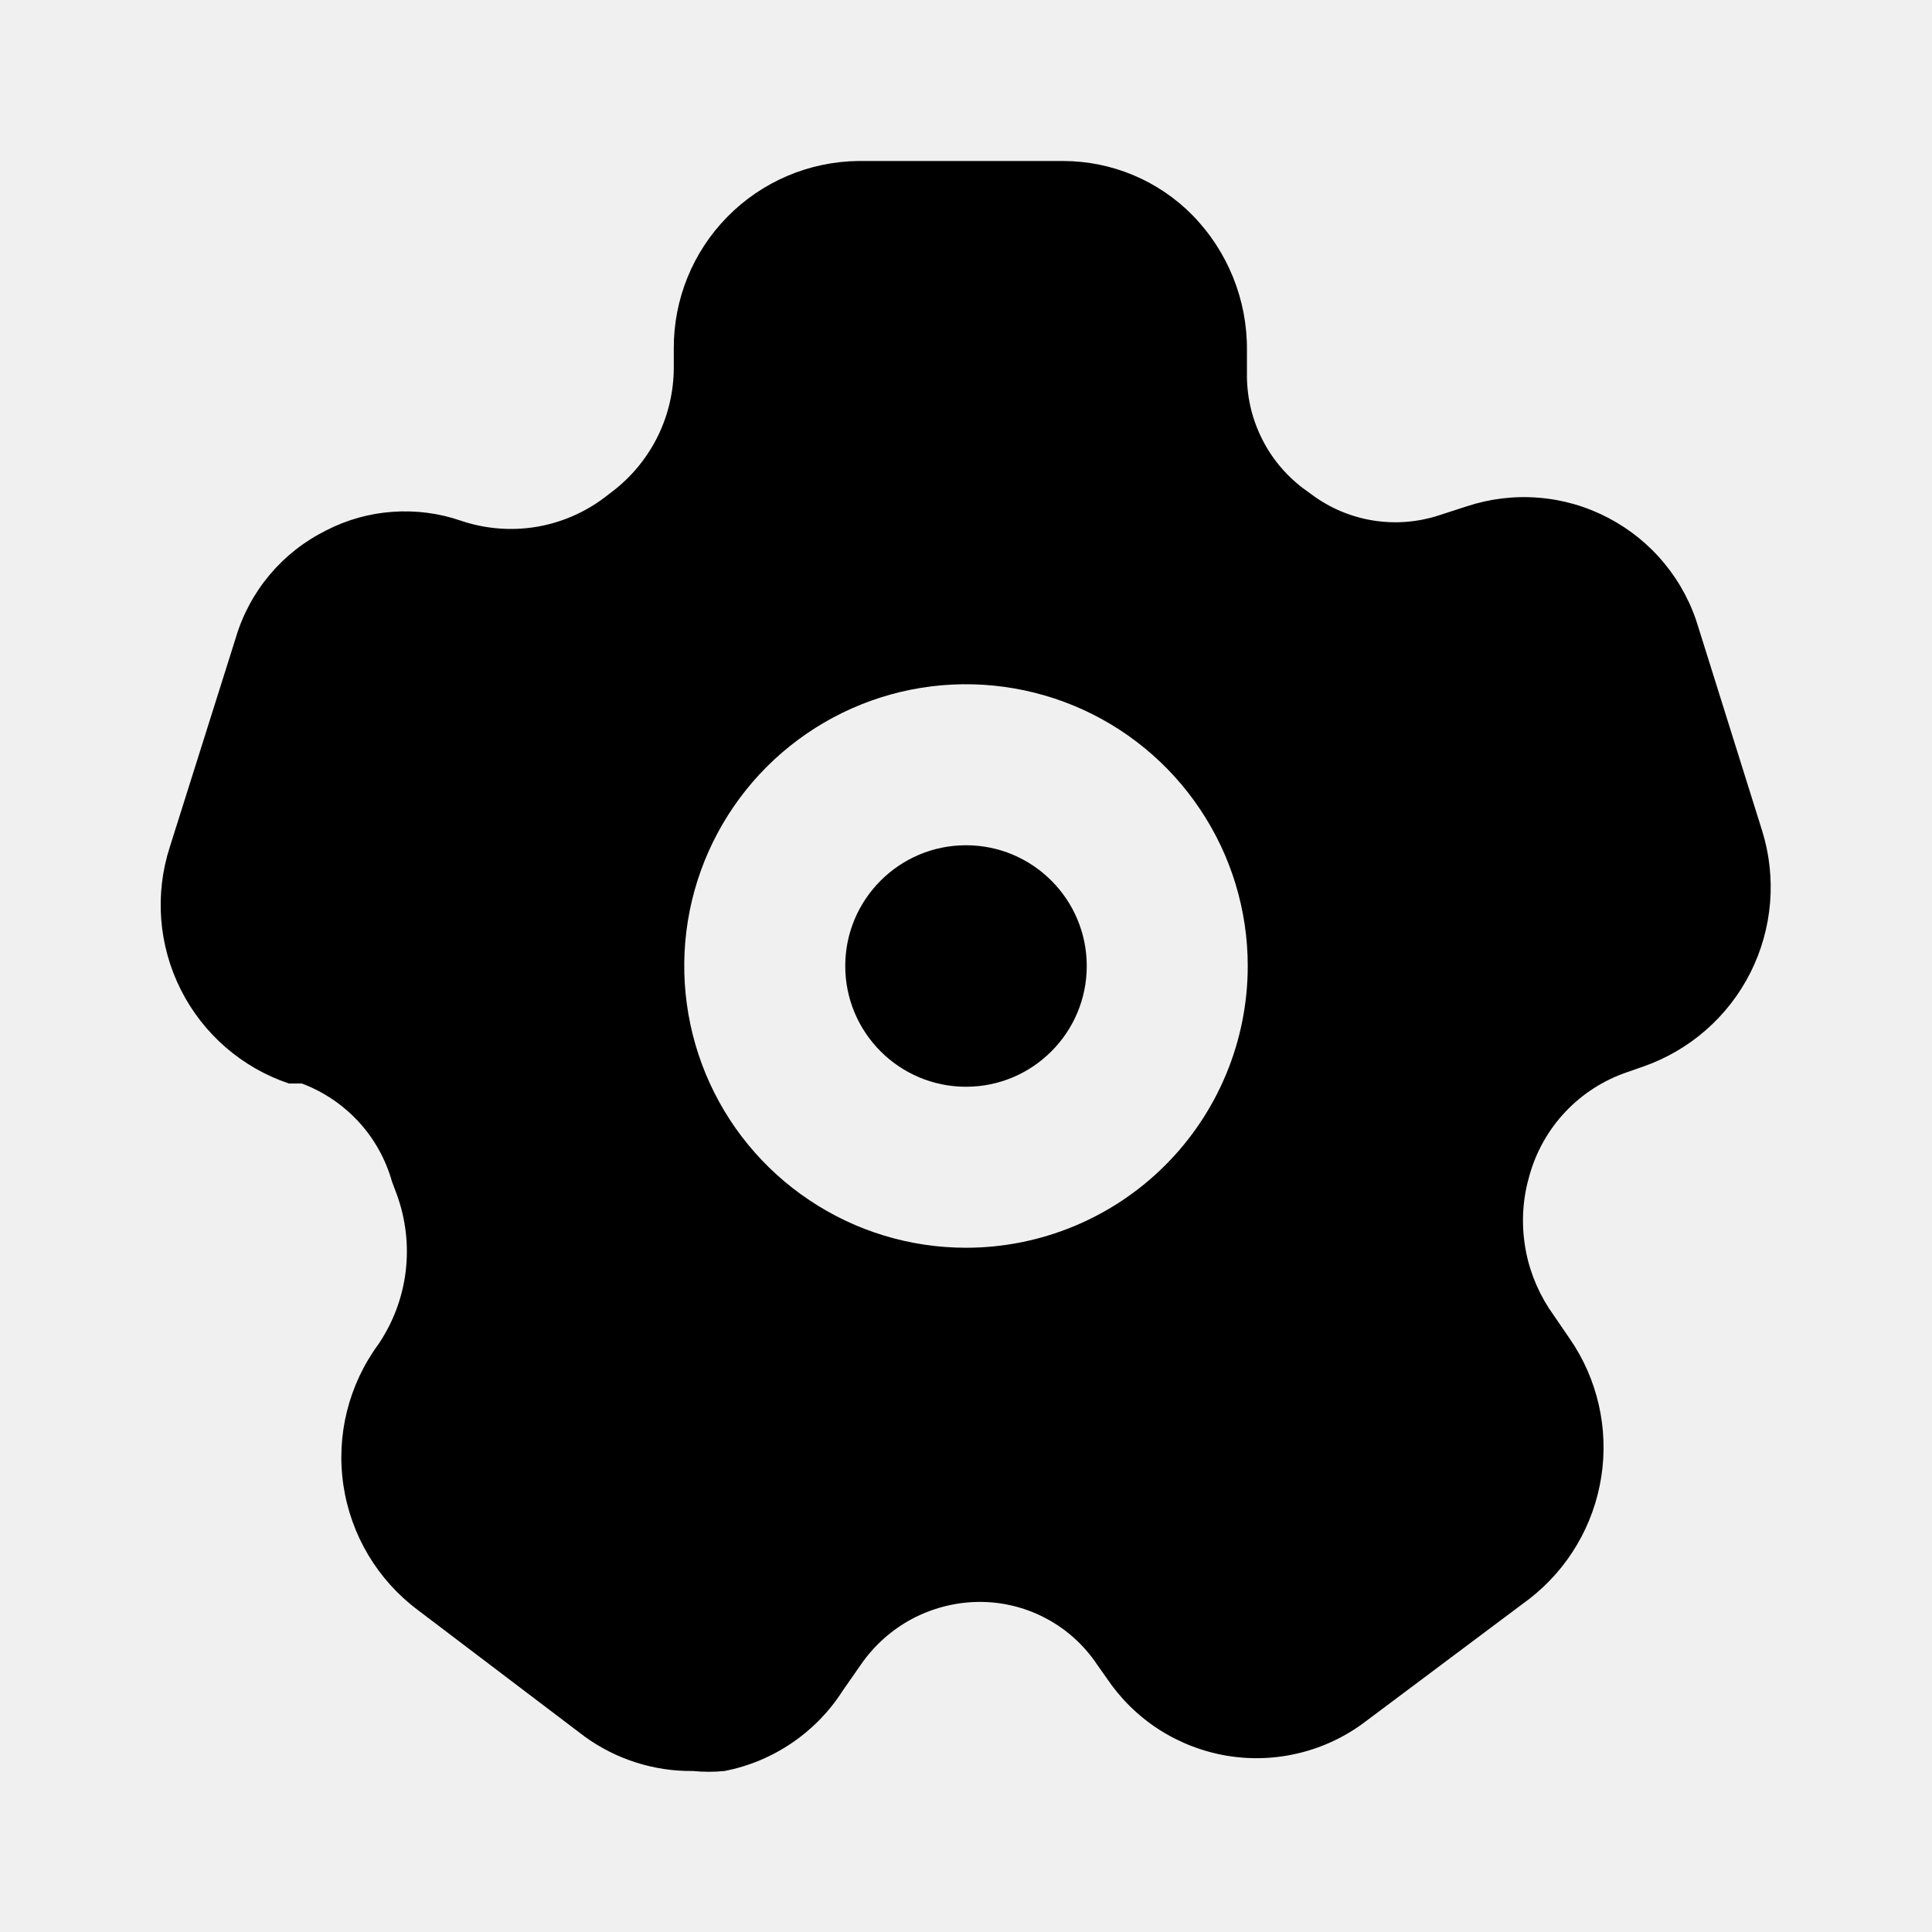
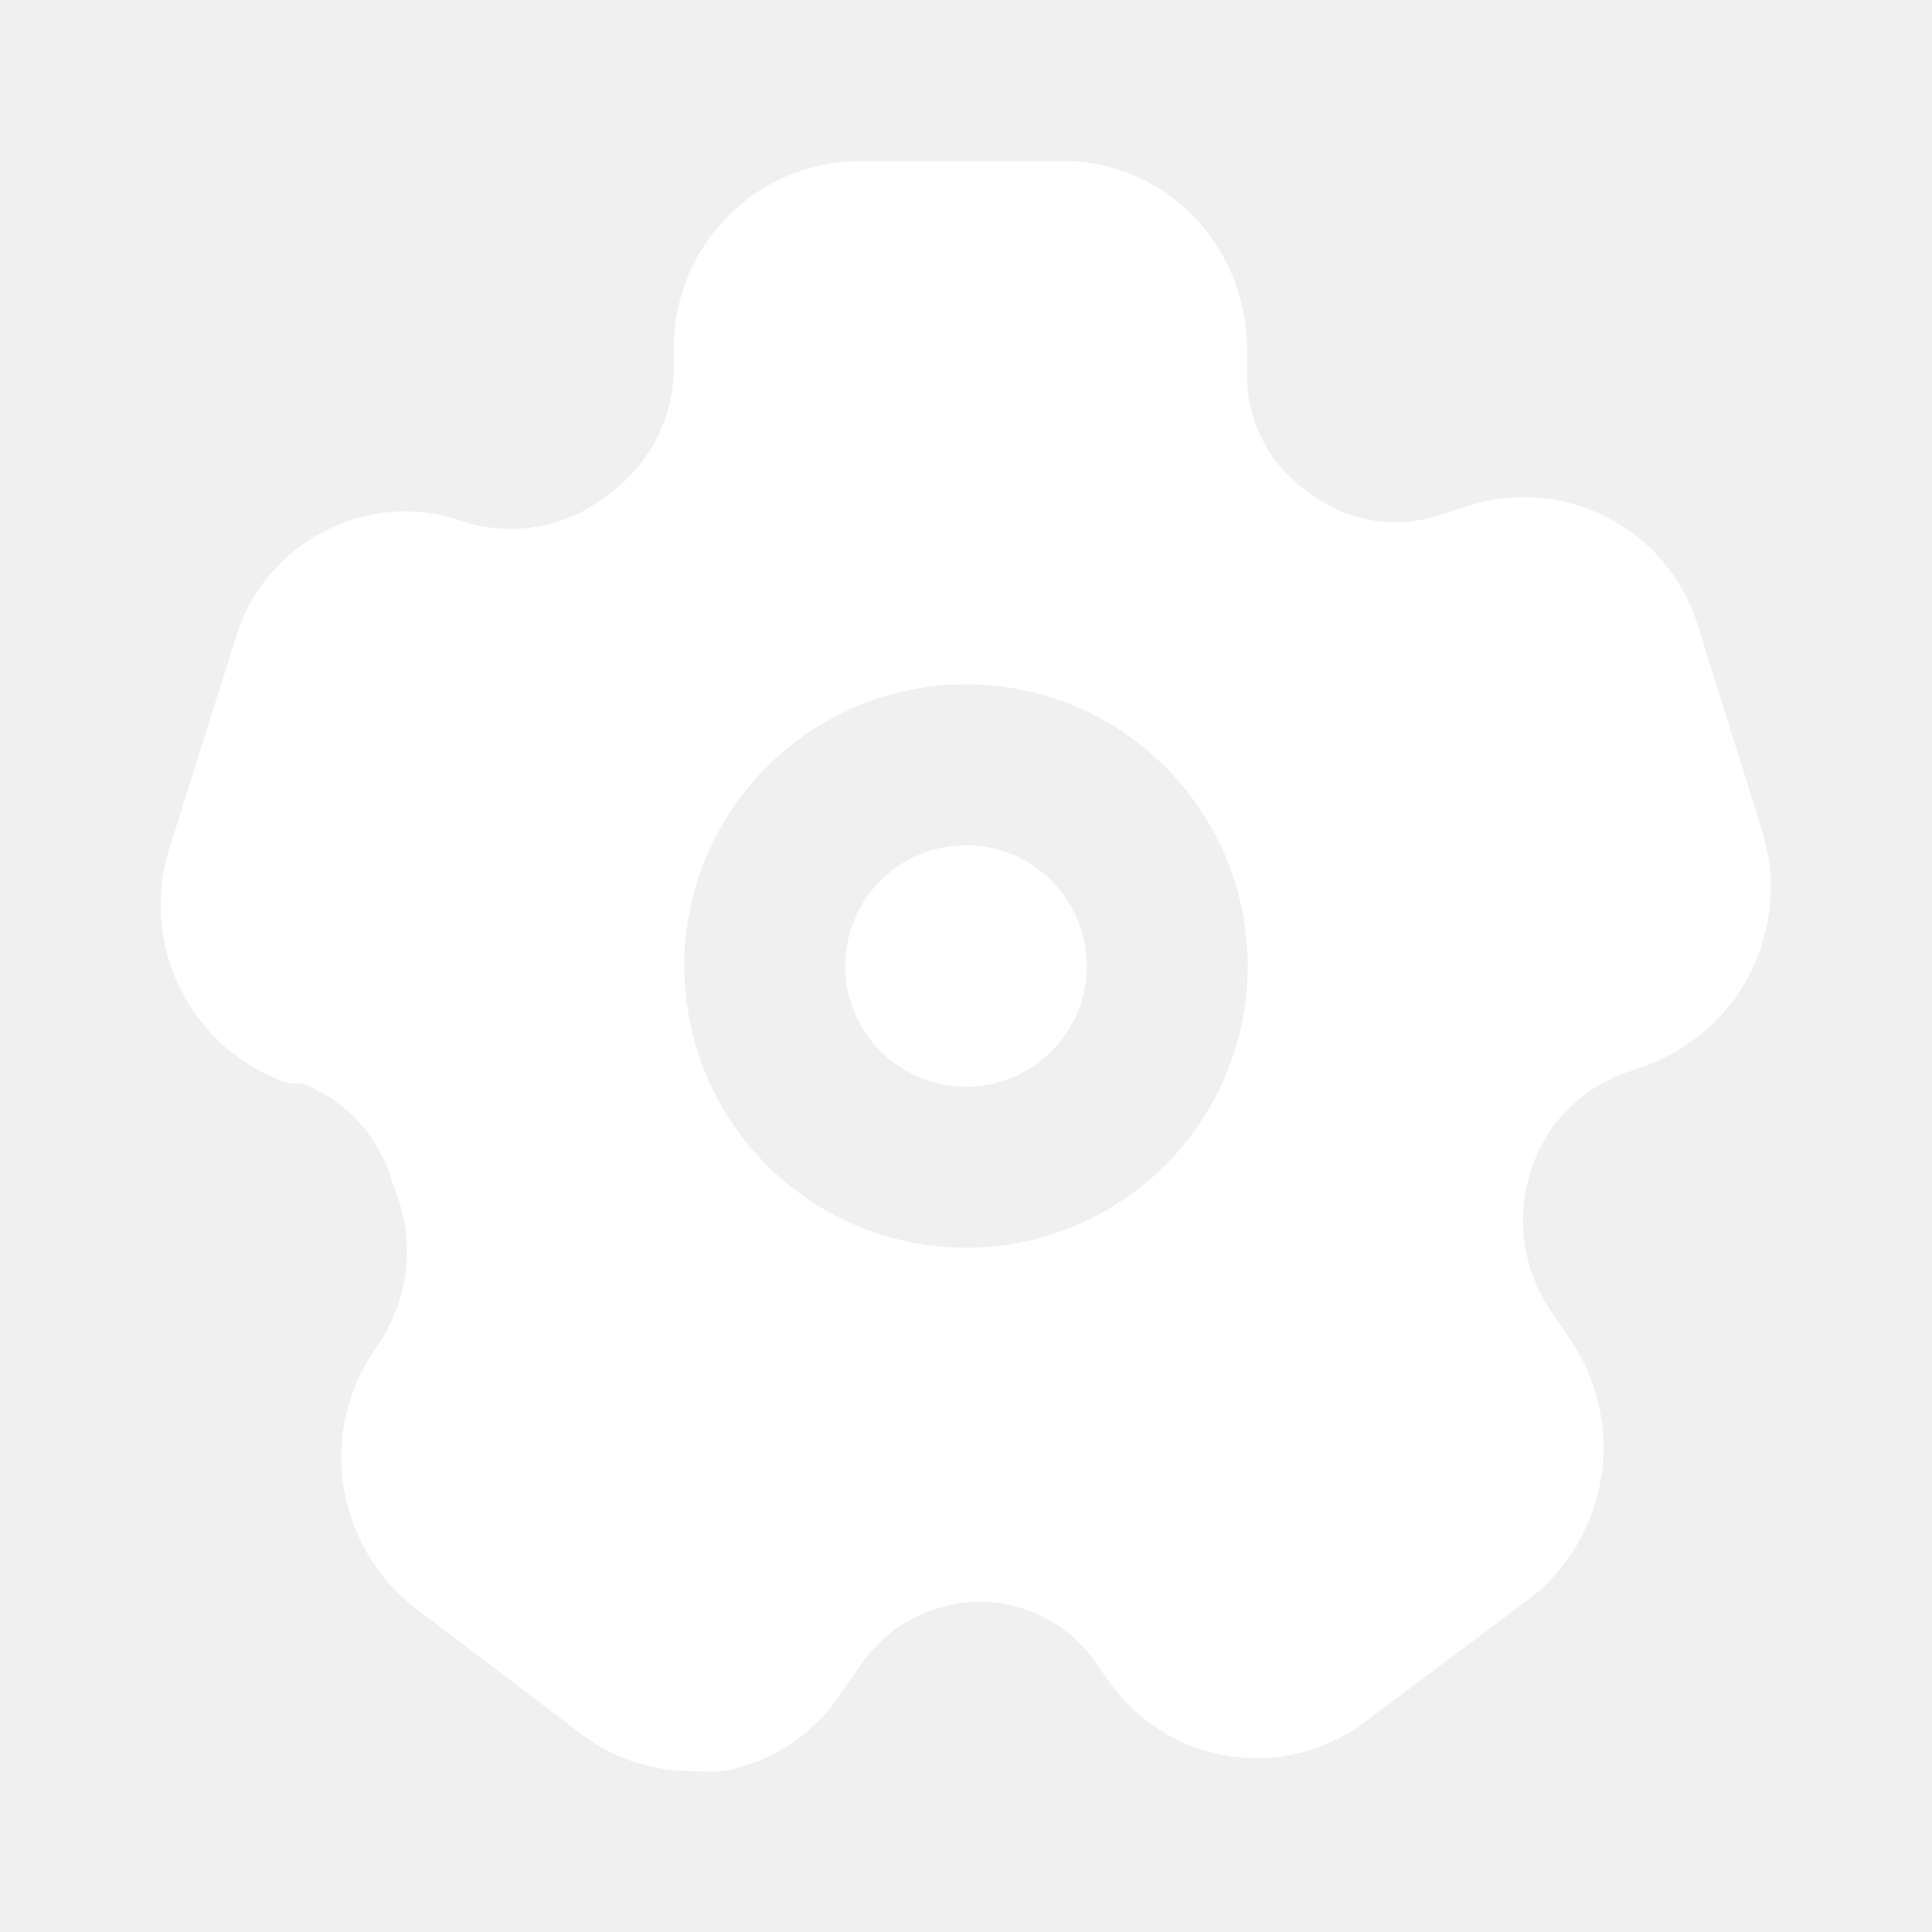
<svg xmlns="http://www.w3.org/2000/svg" width="24" height="24" viewBox="0 0 24 24" fill="none">
  <g clip-path="url(#clip0_306_4734)">
-     <path d="M12 13.5C12.828 13.5 13.5 12.828 13.5 12C13.5 11.172 12.828 10.5 12 10.5C11.172 10.5 10.5 11.172 10.5 12C10.5 12.828 11.172 13.5 12 13.5Z" fill="black" />
-     <path d="M21.89 10.32L21.1 7.8C21.015 7.509 20.872 7.238 20.679 7.003C20.487 6.768 20.249 6.575 19.98 6.434C19.712 6.293 19.417 6.207 19.115 6.183C18.812 6.158 18.508 6.195 18.22 6.29L17.88 6.4C17.614 6.488 17.33 6.51 17.053 6.465C16.776 6.42 16.514 6.308 16.29 6.14L16.18 6.06C15.961 5.892 15.784 5.676 15.665 5.427C15.545 5.179 15.485 4.906 15.49 4.63V4.35C15.495 3.722 15.25 3.118 14.81 2.67C14.601 2.458 14.351 2.29 14.077 2.175C13.802 2.06 13.508 2.001 13.21 2H10.66C10.048 2.008 9.464 2.257 9.035 2.694C8.606 3.13 8.367 3.718 8.37 4.33V4.57C8.369 4.86 8.303 5.147 8.177 5.408C8.05 5.669 7.867 5.899 7.64 6.08L7.51 6.18C7.259 6.37 6.966 6.495 6.656 6.546C6.346 6.596 6.028 6.57 5.73 6.47C5.456 6.375 5.166 6.337 4.878 6.358C4.589 6.378 4.307 6.457 4.05 6.59C3.782 6.723 3.544 6.91 3.352 7.138C3.159 7.367 3.015 7.633 2.93 7.92L2.11 10.52C1.92 11.106 1.969 11.744 2.246 12.294C2.523 12.845 3.006 13.264 3.59 13.46H3.75C4.019 13.561 4.261 13.724 4.456 13.936C4.651 14.148 4.792 14.403 4.87 14.68L4.93 14.84C5.041 15.146 5.079 15.474 5.039 15.798C4.999 16.121 4.883 16.43 4.7 16.7C4.33 17.204 4.174 17.833 4.266 18.451C4.358 19.069 4.69 19.626 5.19 20L7.26 21.57C7.652 21.855 8.125 22.006 8.61 22C8.74 22.013 8.87 22.013 9 22C9.3 21.942 9.585 21.823 9.838 21.651C10.091 21.479 10.306 21.258 10.47 21L10.7 20.67C10.861 20.439 11.075 20.248 11.323 20.114C11.572 19.981 11.848 19.907 12.13 19.9C12.426 19.893 12.718 19.96 12.98 20.097C13.243 20.233 13.466 20.434 13.63 20.68L13.75 20.85C13.921 21.104 14.141 21.32 14.398 21.485C14.655 21.65 14.944 21.761 15.245 21.811C15.547 21.861 15.856 21.848 16.152 21.774C16.449 21.7 16.727 21.566 16.97 21.38L19 19.86C19.48 19.487 19.799 18.945 19.892 18.344C19.985 17.744 19.845 17.13 19.5 16.63L19.24 16.25C19.084 16.008 18.981 15.736 18.94 15.451C18.898 15.166 18.919 14.876 19 14.6C19.083 14.304 19.236 14.033 19.447 13.81C19.658 13.587 19.92 13.419 20.21 13.32L20.41 13.25C20.989 13.049 21.467 12.631 21.743 12.085C22.019 11.538 22.072 10.905 21.89 10.32V10.32ZM12 15.5C11.308 15.5 10.631 15.295 10.056 14.91C9.48 14.526 9.031 13.979 8.766 13.339C8.502 12.7 8.432 11.996 8.567 11.317C8.702 10.638 9.036 10.015 9.525 9.525C10.015 9.036 10.638 8.702 11.317 8.567C11.996 8.432 12.7 8.502 13.339 8.766C13.979 9.031 14.526 9.48 14.91 10.056C15.295 10.631 15.5 11.308 15.5 12C15.5 12.928 15.131 13.819 14.475 14.475C13.819 15.131 12.928 15.5 12 15.5V15.5Z" fill="black" />
+     <path d="M12 13.5C12.828 13.5 13.5 12.828 13.5 12C13.5 11.172 12.828 10.5 12 10.5C11.172 10.5 10.5 11.172 10.5 12C10.5 12.828 11.172 13.5 12 13.5Z" fill="white" />
+     <path d="M21.89 10.32L21.1 7.8C21.015 7.509 20.872 7.238 20.679 7.003C20.487 6.768 20.249 6.575 19.98 6.434C19.712 6.293 19.417 6.207 19.115 6.183C18.812 6.158 18.508 6.195 18.22 6.29L17.88 6.4C17.614 6.488 17.33 6.51 17.053 6.465C16.776 6.42 16.514 6.308 16.29 6.14L16.18 6.06C15.961 5.892 15.784 5.676 15.665 5.427C15.545 5.179 15.485 4.906 15.49 4.63V4.35C15.495 3.722 15.25 3.118 14.81 2.67C14.601 2.458 14.351 2.29 14.077 2.175C13.802 2.06 13.508 2.001 13.21 2H10.66C10.048 2.008 9.464 2.257 9.035 2.694C8.606 3.13 8.367 3.718 8.37 4.33V4.57C8.369 4.86 8.303 5.147 8.177 5.408C8.05 5.669 7.867 5.899 7.64 6.08L7.51 6.18C7.259 6.37 6.966 6.495 6.656 6.546C6.346 6.596 6.028 6.57 5.73 6.47C5.456 6.375 5.166 6.337 4.878 6.358C4.589 6.378 4.307 6.457 4.05 6.59C3.782 6.723 3.544 6.91 3.352 7.138C3.159 7.367 3.015 7.633 2.93 7.92L2.11 10.52C1.92 11.106 1.969 11.744 2.246 12.294C2.523 12.845 3.006 13.264 3.59 13.46H3.75C4.019 13.561 4.261 13.724 4.456 13.936C4.651 14.148 4.792 14.403 4.87 14.68L4.93 14.84C5.041 15.146 5.079 15.474 5.039 15.798C4.999 16.121 4.883 16.43 4.7 16.7C4.33 17.204 4.174 17.833 4.266 18.451C4.358 19.069 4.69 19.626 5.19 20L7.26 21.57C7.652 21.855 8.125 22.006 8.61 22C8.74 22.013 8.87 22.013 9 22C9.3 21.942 9.585 21.823 9.838 21.651C10.091 21.479 10.306 21.258 10.47 21L10.7 20.67C10.861 20.439 11.075 20.248 11.323 20.114C11.572 19.981 11.848 19.907 12.13 19.9C12.426 19.893 12.718 19.96 12.98 20.097C13.243 20.233 13.466 20.434 13.63 20.68L13.75 20.85C13.921 21.104 14.141 21.32 14.398 21.485C14.655 21.65 14.944 21.761 15.245 21.811C15.547 21.861 15.856 21.848 16.152 21.774C16.449 21.7 16.727 21.566 16.97 21.38L19 19.86C19.48 19.487 19.799 18.945 19.892 18.344C19.985 17.744 19.845 17.13 19.5 16.63L19.24 16.25C19.084 16.008 18.981 15.736 18.94 15.451C18.898 15.166 18.919 14.876 19 14.6C19.083 14.304 19.236 14.033 19.447 13.81C19.658 13.587 19.92 13.419 20.21 13.32L20.41 13.25C20.989 13.049 21.467 12.631 21.743 12.085C22.019 11.538 22.072 10.905 21.89 10.32V10.32ZM12 15.5C11.308 15.5 10.631 15.295 10.056 14.91C9.48 14.526 9.031 13.979 8.766 13.339C8.502 12.7 8.432 11.996 8.567 11.317C8.702 10.638 9.036 10.015 9.525 9.525C10.015 9.036 10.638 8.702 11.317 8.567C11.996 8.432 12.7 8.502 13.339 8.766C13.979 9.031 14.526 9.48 14.91 10.056C15.295 10.631 15.5 11.308 15.5 12C15.5 12.928 15.131 13.819 14.475 14.475C13.819 15.131 12.928 15.5 12 15.5V15.5Z" fill="white" />
  </g>
  <defs>
    <clipPath id="clip0_306_4734">
-       <rect width="24" height="24" fill="white" />
+       <rect width="24" height="24" fill="blue" />
    </clipPath>
  </defs>
</svg>
